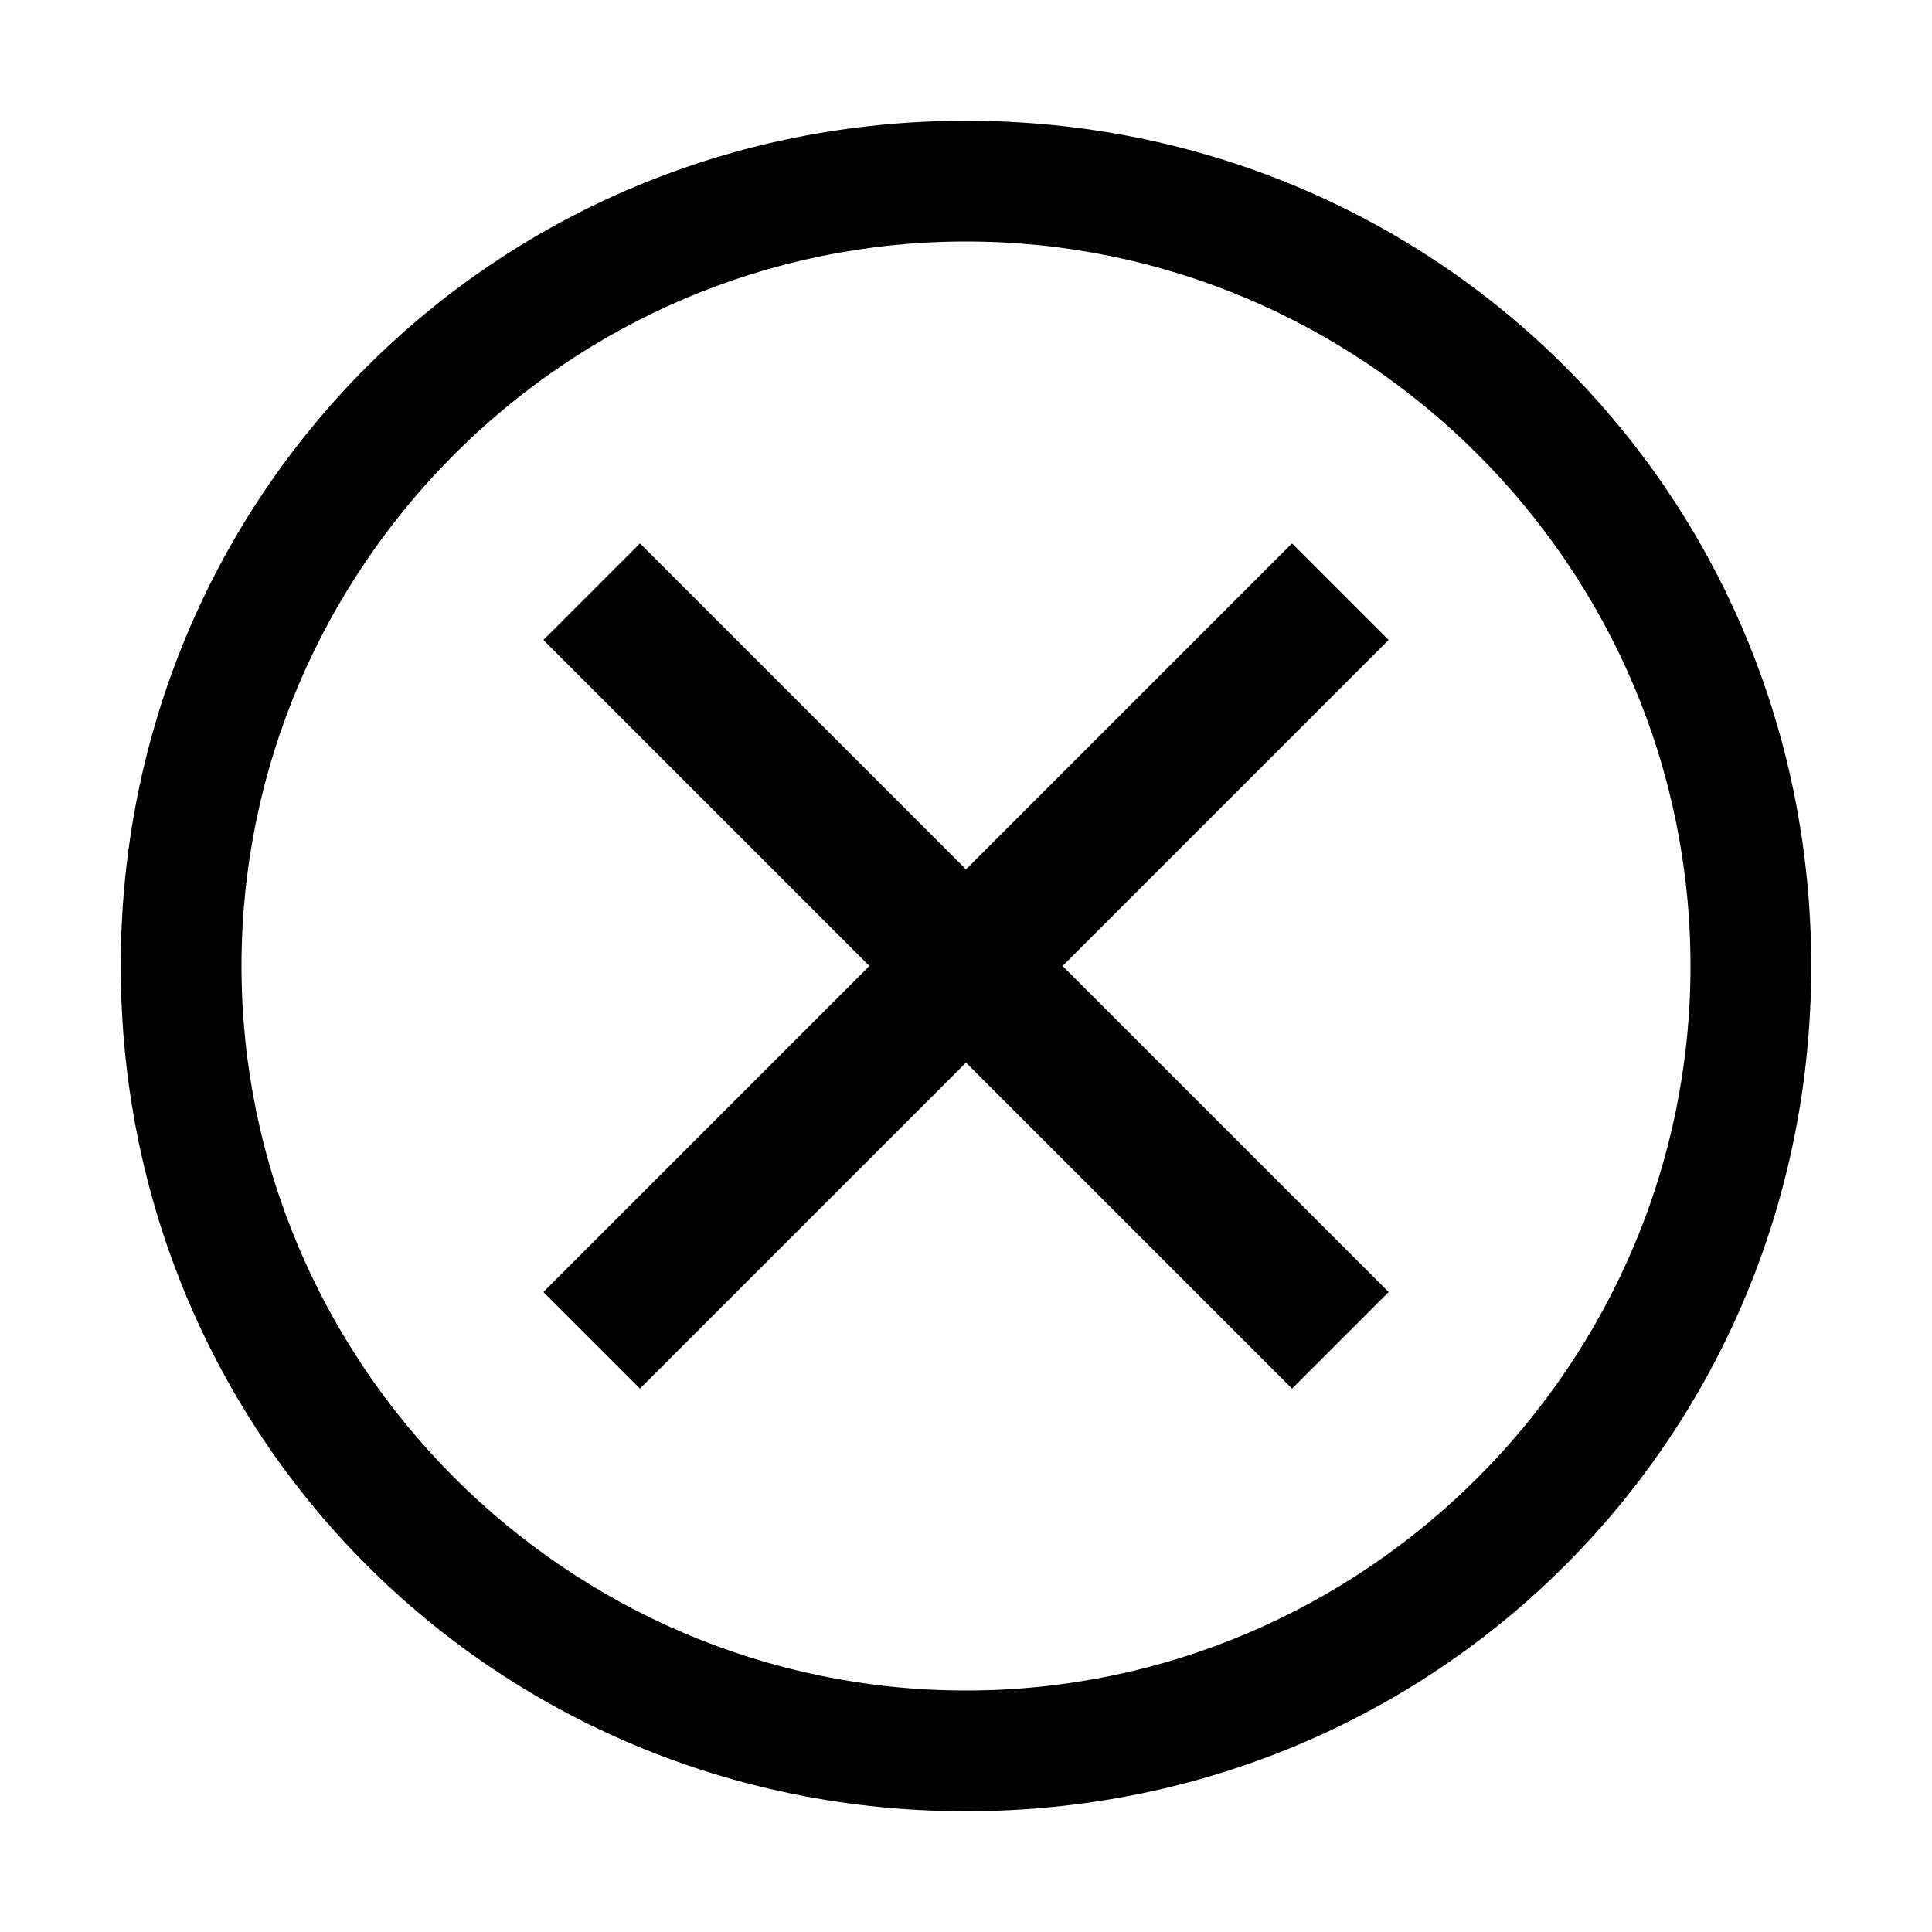
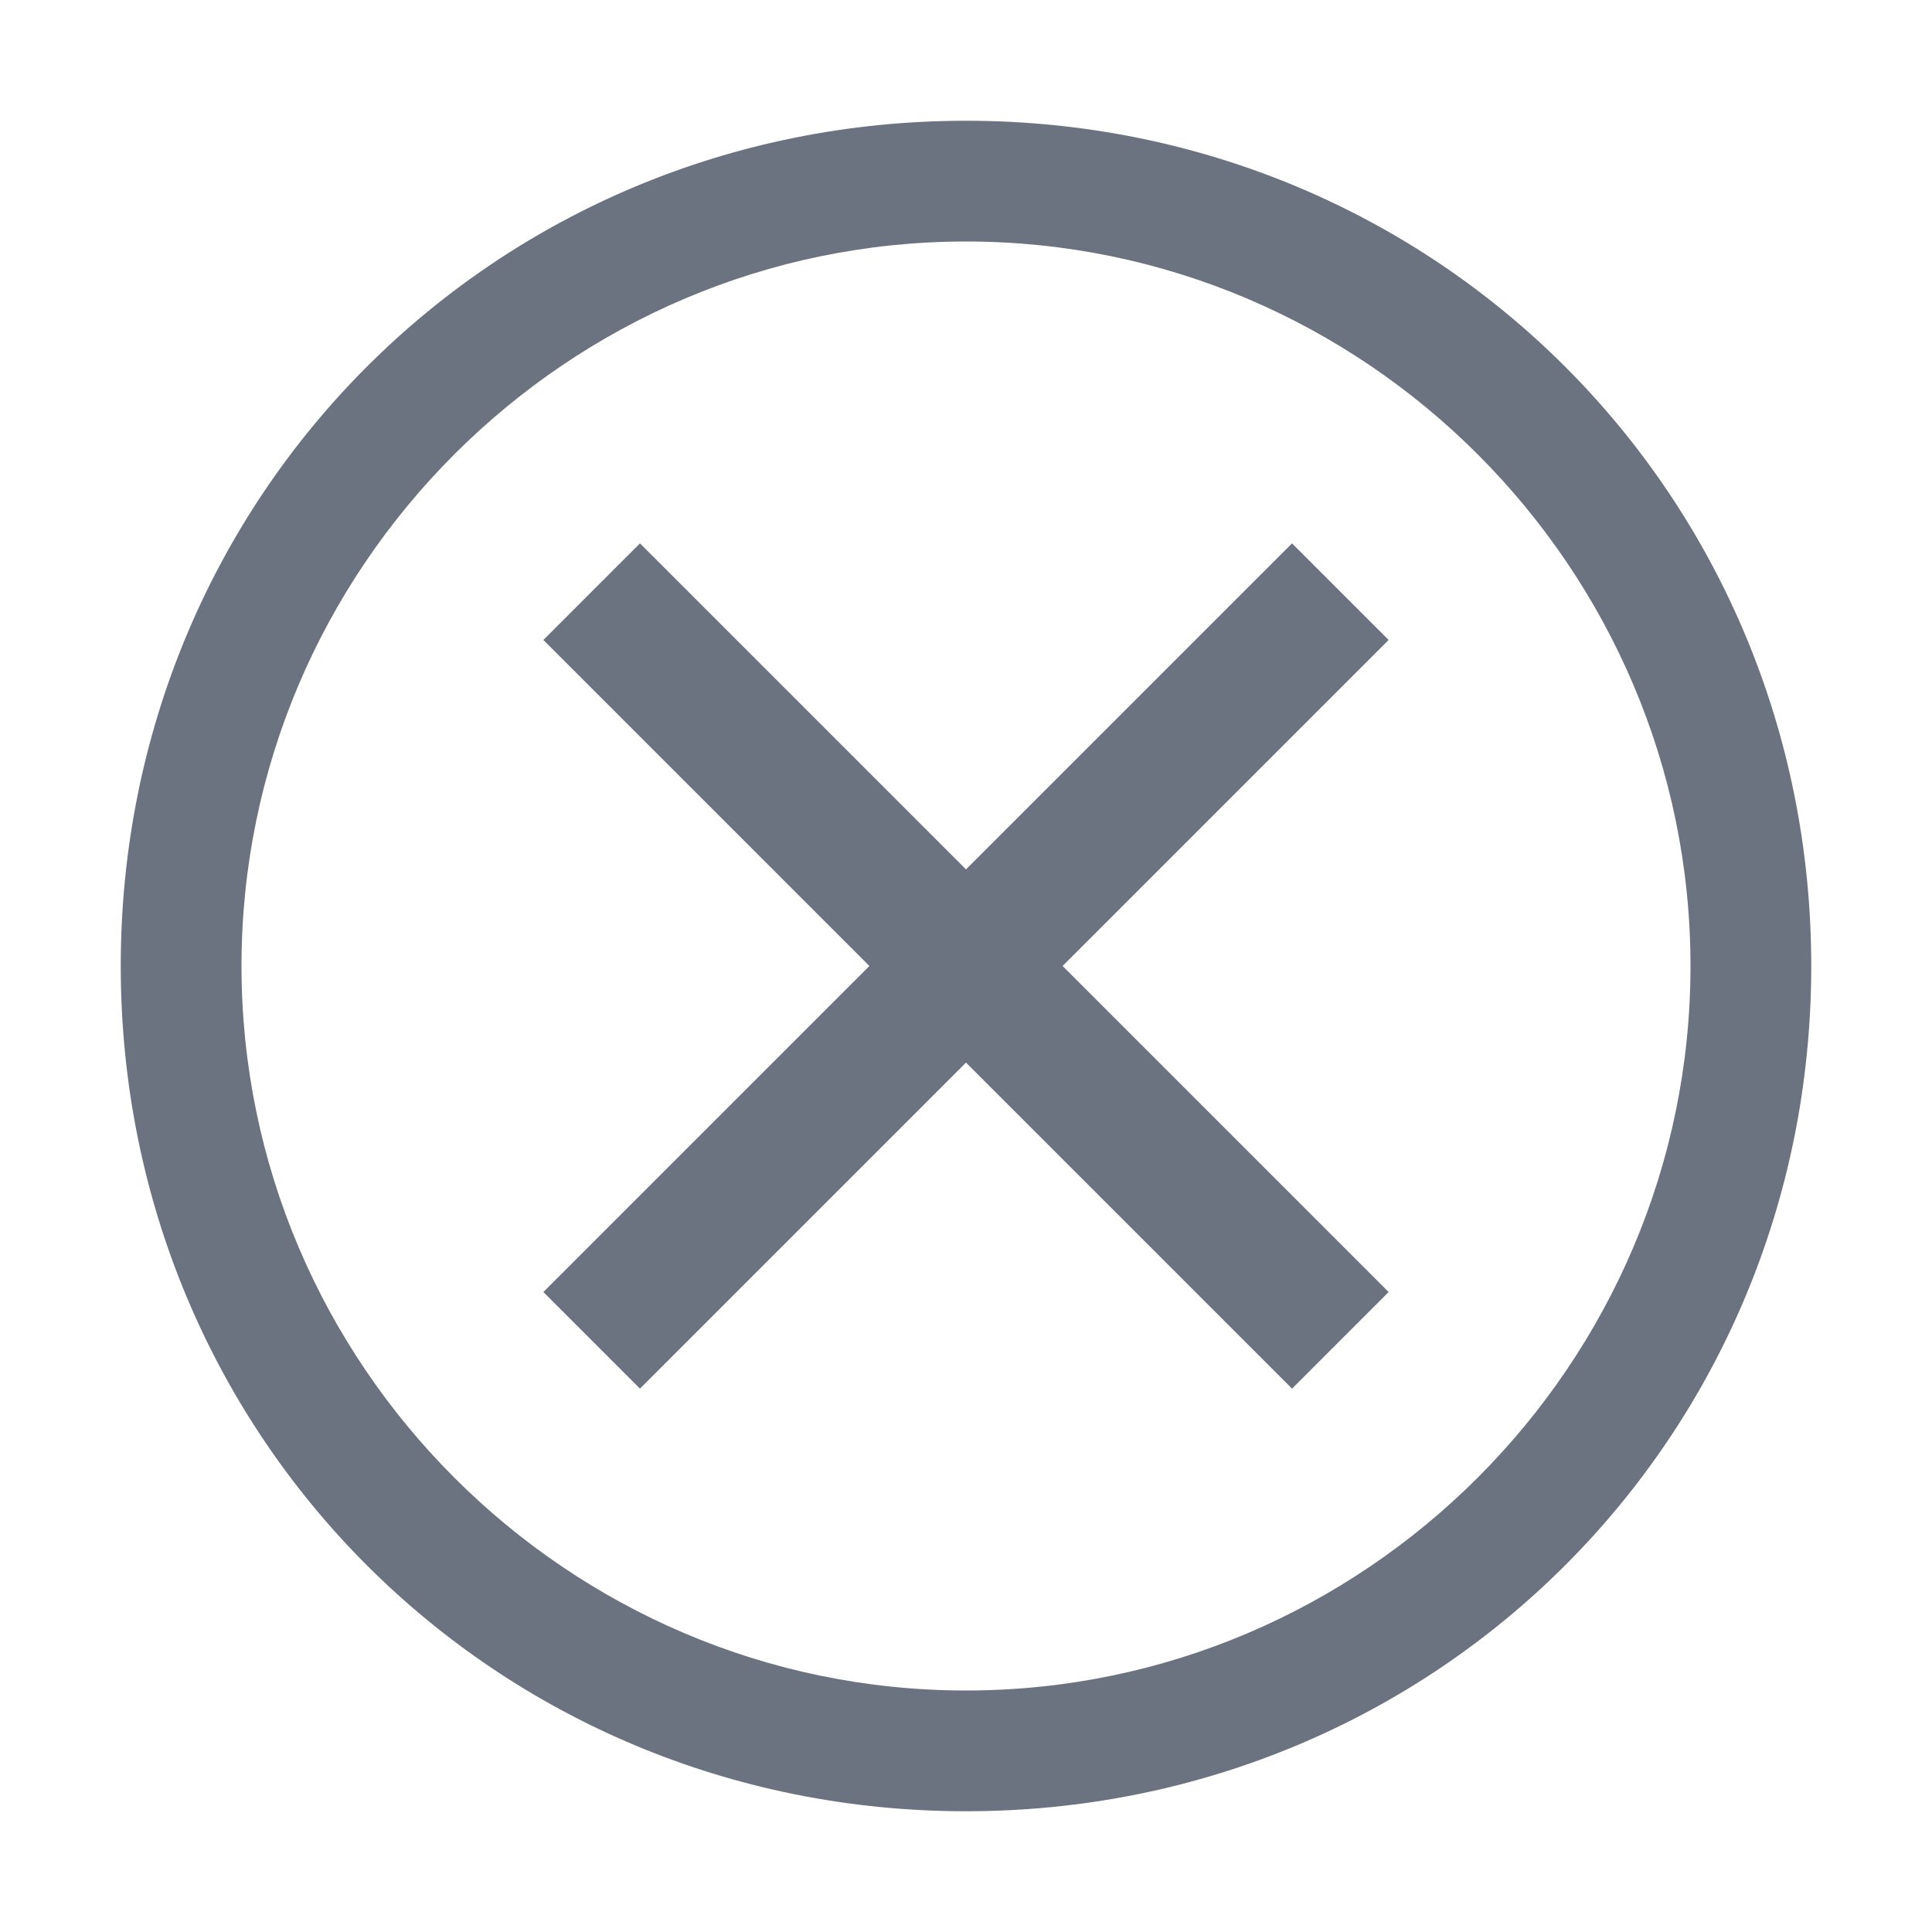
<svg xmlns="http://www.w3.org/2000/svg" fill="#6B7280" aria-hidden="true" focusable="false" width="32" height="32" viewBox="0 0 32 32">
-   <path fill="currentColor" d="M16 2C8.2 2 2 8.2 2 16s6.2 14 14 14s14-6.2 14-14S23.8 2 16 2m0 26C9.4 28 4 22.6 4 16S9.4 4 16 4s12 5.4 12 12s-5.4 12-12 12" />
-   <path fill="currentColor" d="M21.4 23L16 17.6L10.6 23L9 21.4l5.4-5.4L9 10.6L10.6 9l5.4 5.4L21.4 9l1.6 1.6l-5.4 5.4l5.4 5.4z" />
+   <path fill="#6B7280" d="M16 2C8.2 2 2 8.2 2 16s6.2 14 14 14s14-6.2 14-14S23.8 2 16 2m0 26C9.4 28 4 22.6 4 16S9.4 4 16 4s12 5.4 12 12s-5.4 12-12 12" />
+   <path fill="#6B7280" d="M21.4 23L16 17.6L10.6 23L9 21.4l5.4-5.4L9 10.6L10.6 9l5.4 5.4L21.4 9l1.6 1.6l-5.4 5.4l5.4 5.4z" />
</svg>
